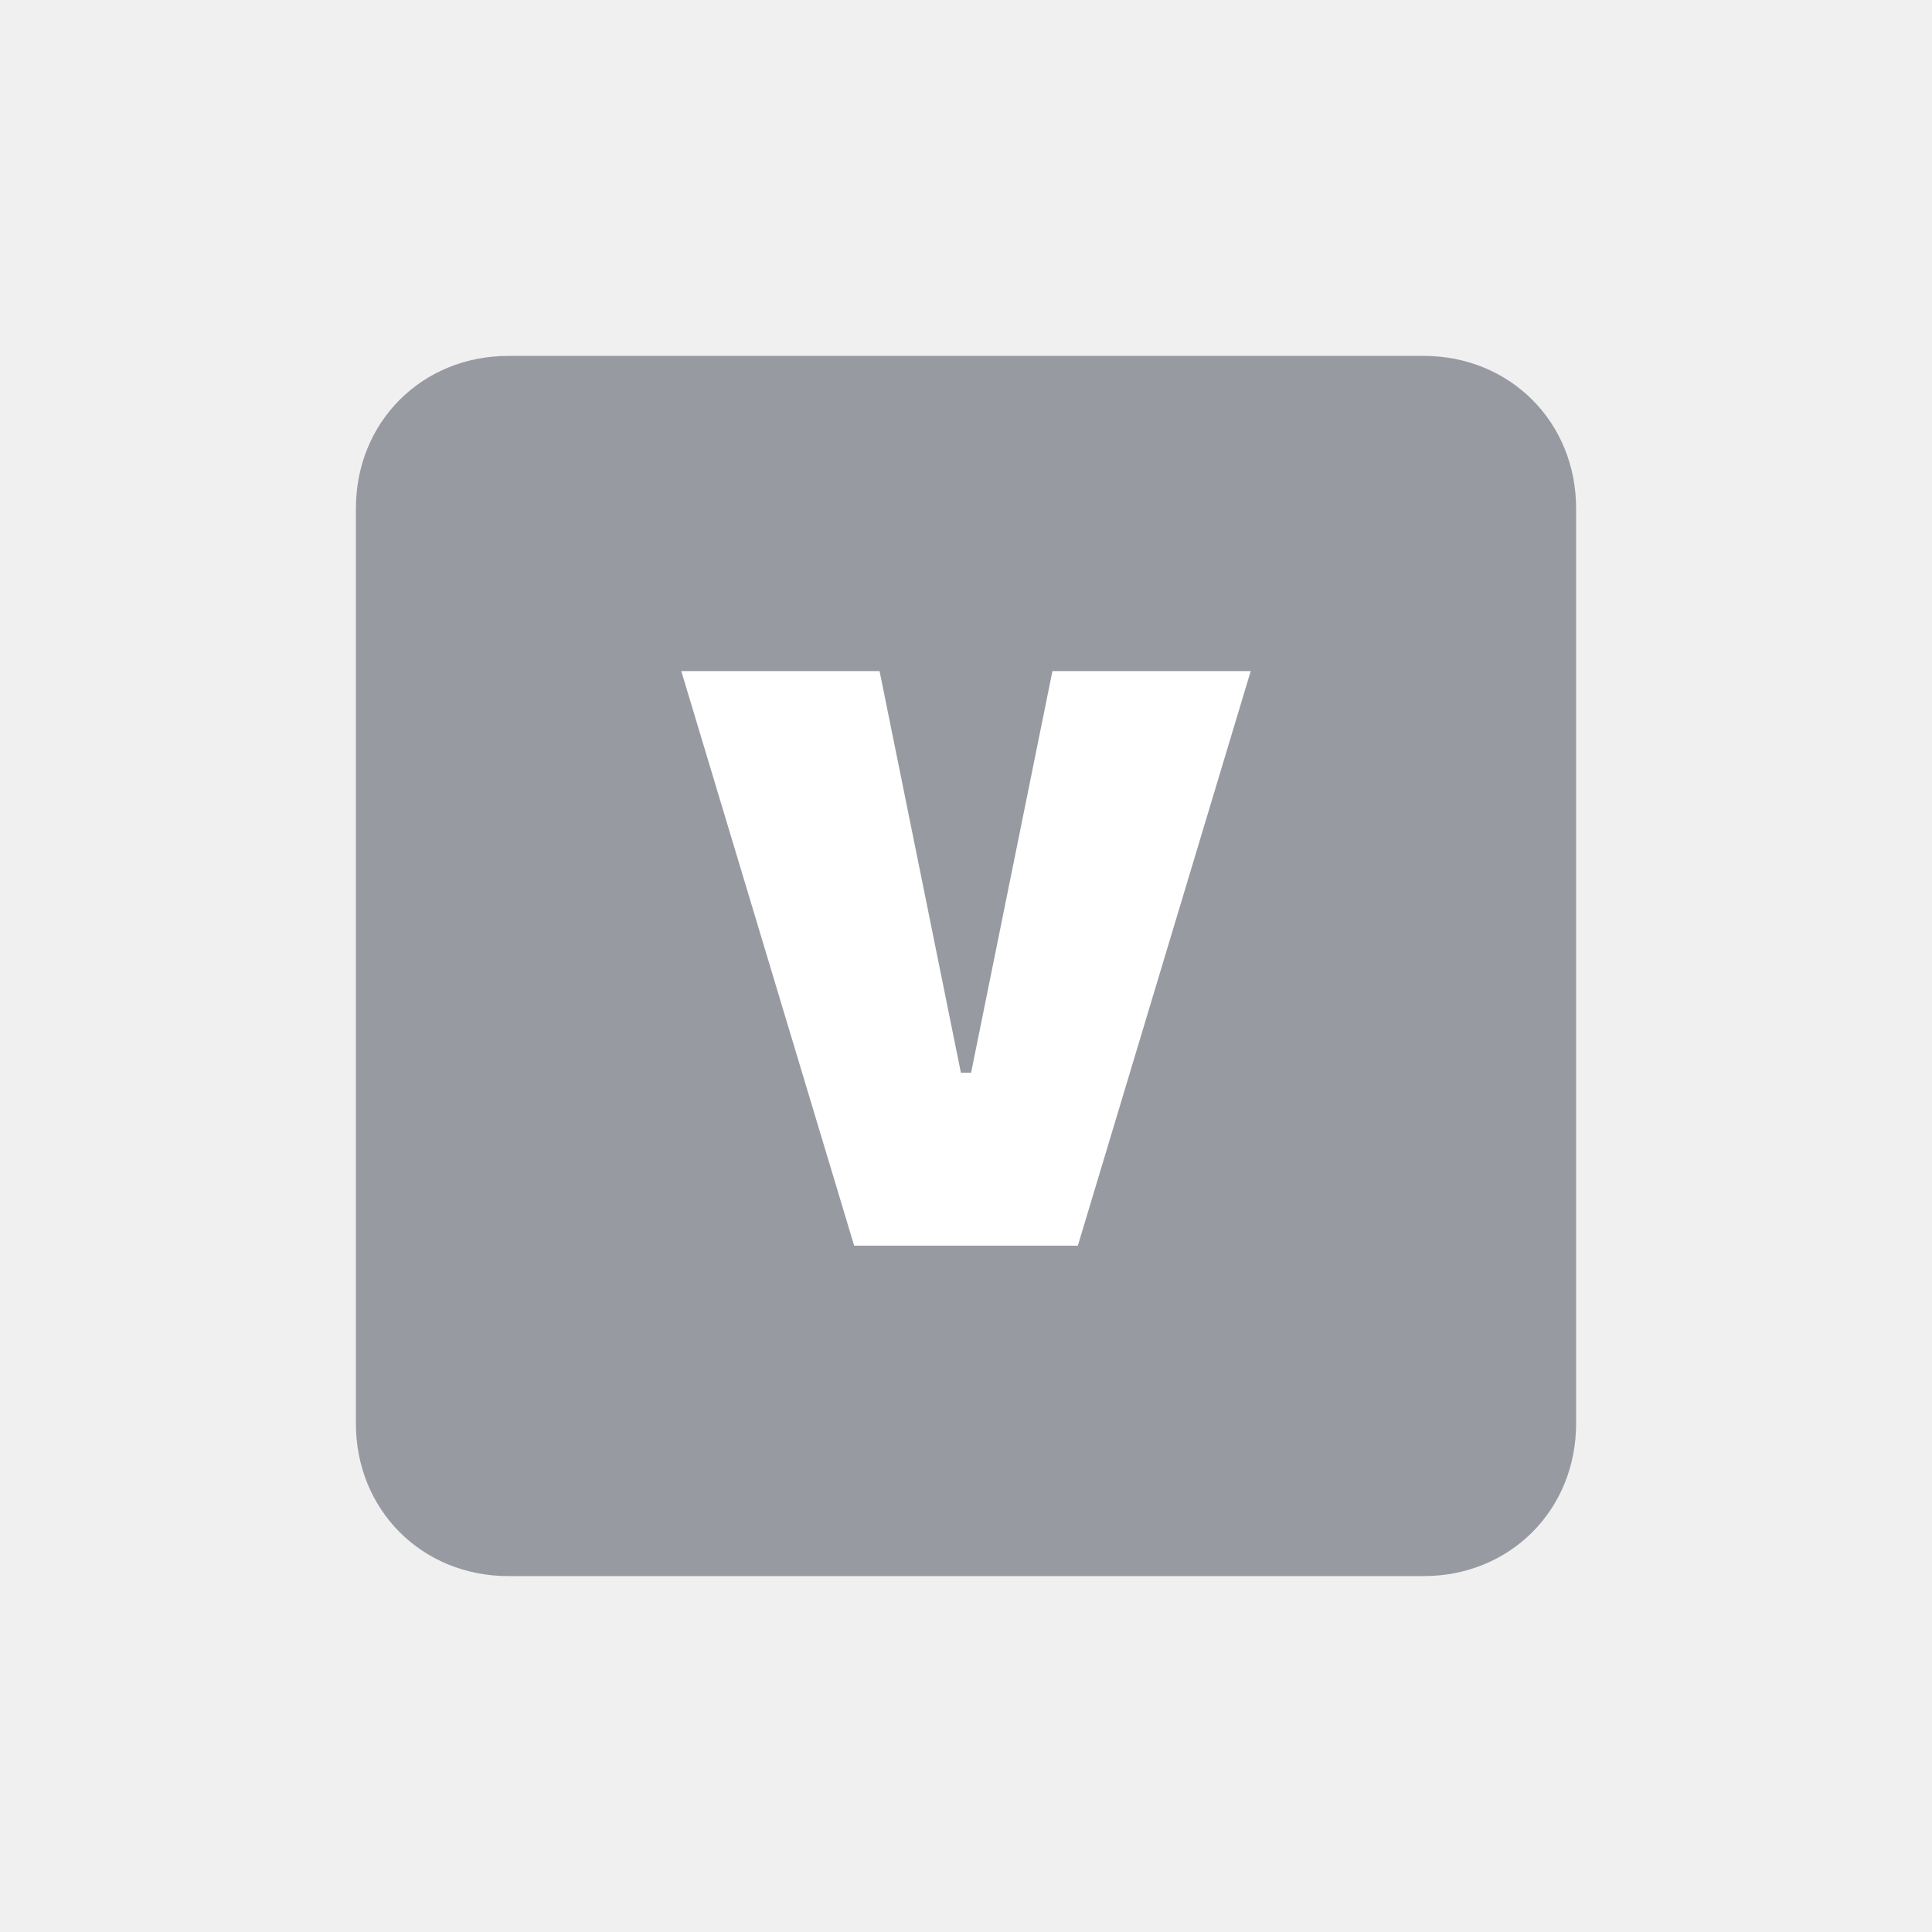
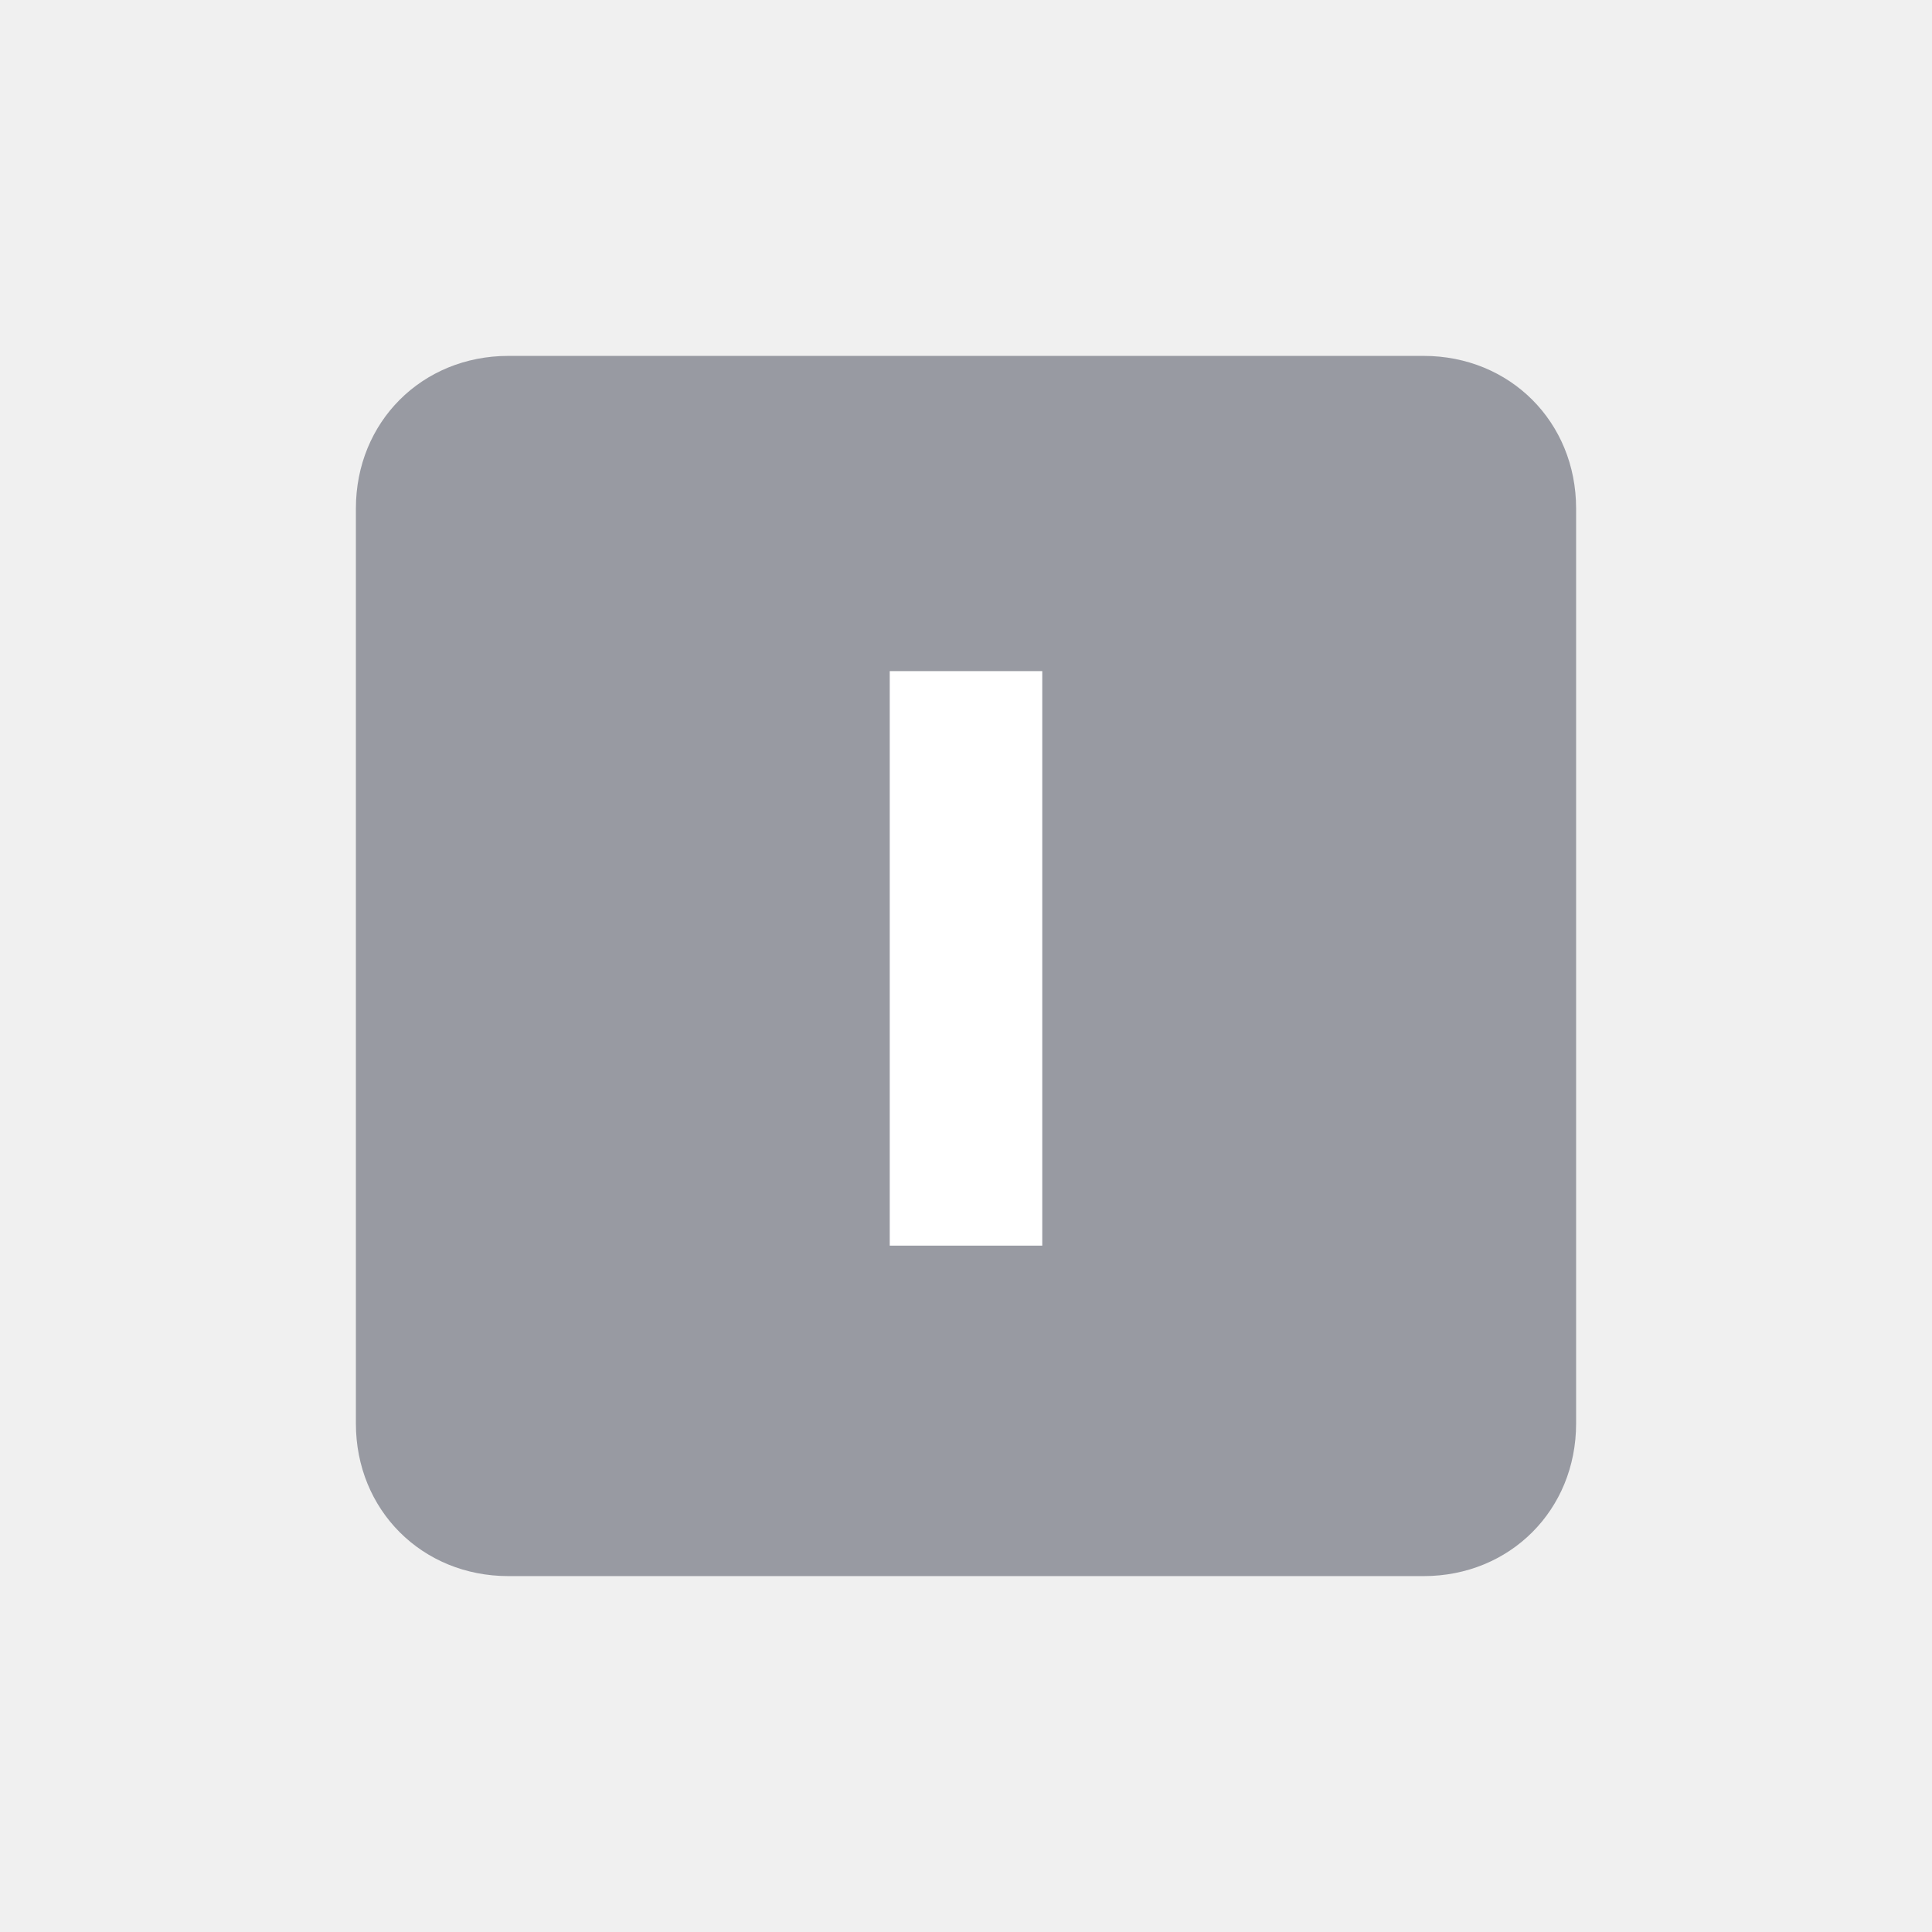
<svg xmlns="http://www.w3.org/2000/svg" version="1.1" id="Ebene_1" x="0px" y="0px" viewBox="0 0 38 38" style="enable-background:new 0 0 38 38;" xml:space="preserve">
  <style type="text/css">
	.st0{fill:#989AA2;}
	.st1{fill:#FFFFFF;}
</style>
  <path id="Rectangle" class="st0" d="M10,7h18c1.7,0,3,1.3,3,3v18c0,1.7-1.3,3-3,3H10c-1.7,0-3-1.3-3-3V10C7,8.3,8.3,7,10,7z" />
-   <polygon id="V" class="st1" points="21.2,24.5 24.6,13.2 20.7,13.2 19.1,21.1 18.9,21.1 17.3,13.2 13.4,13.2 16.8,24.5 " />
+   <rect id="I" class="st1" x="17.5" y="13.2" width="3" height="11.3" />
</svg>
